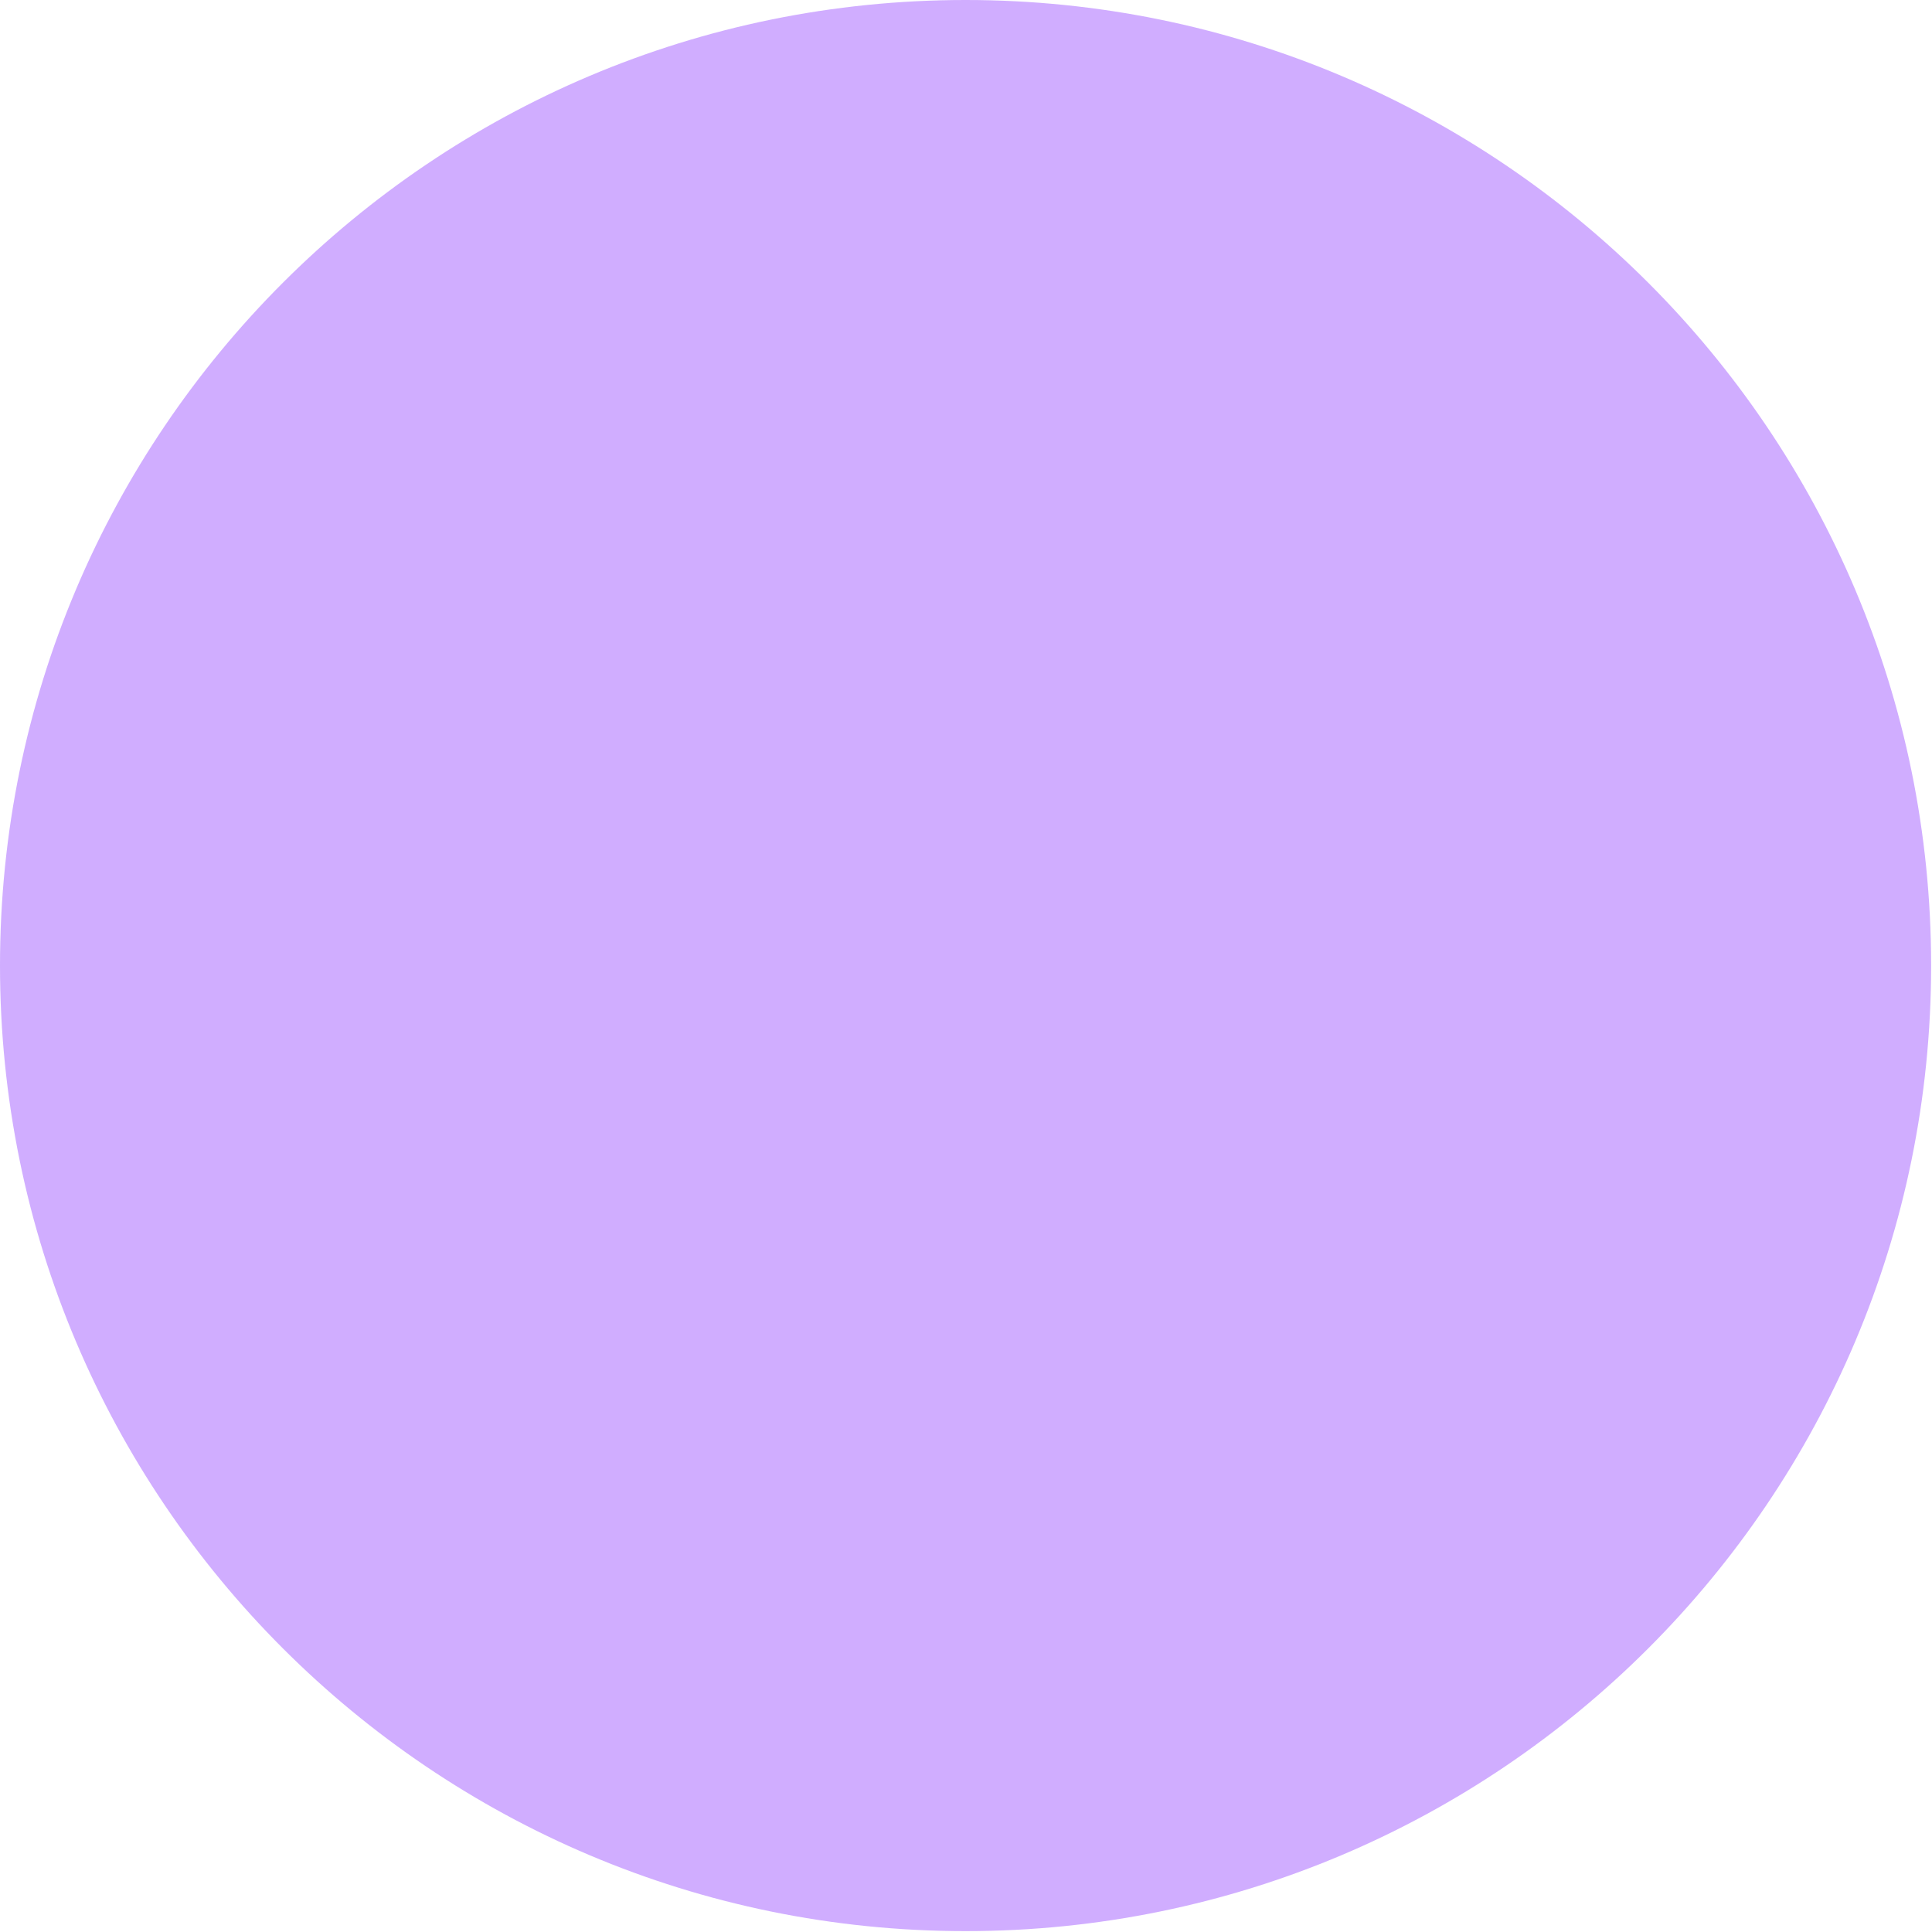
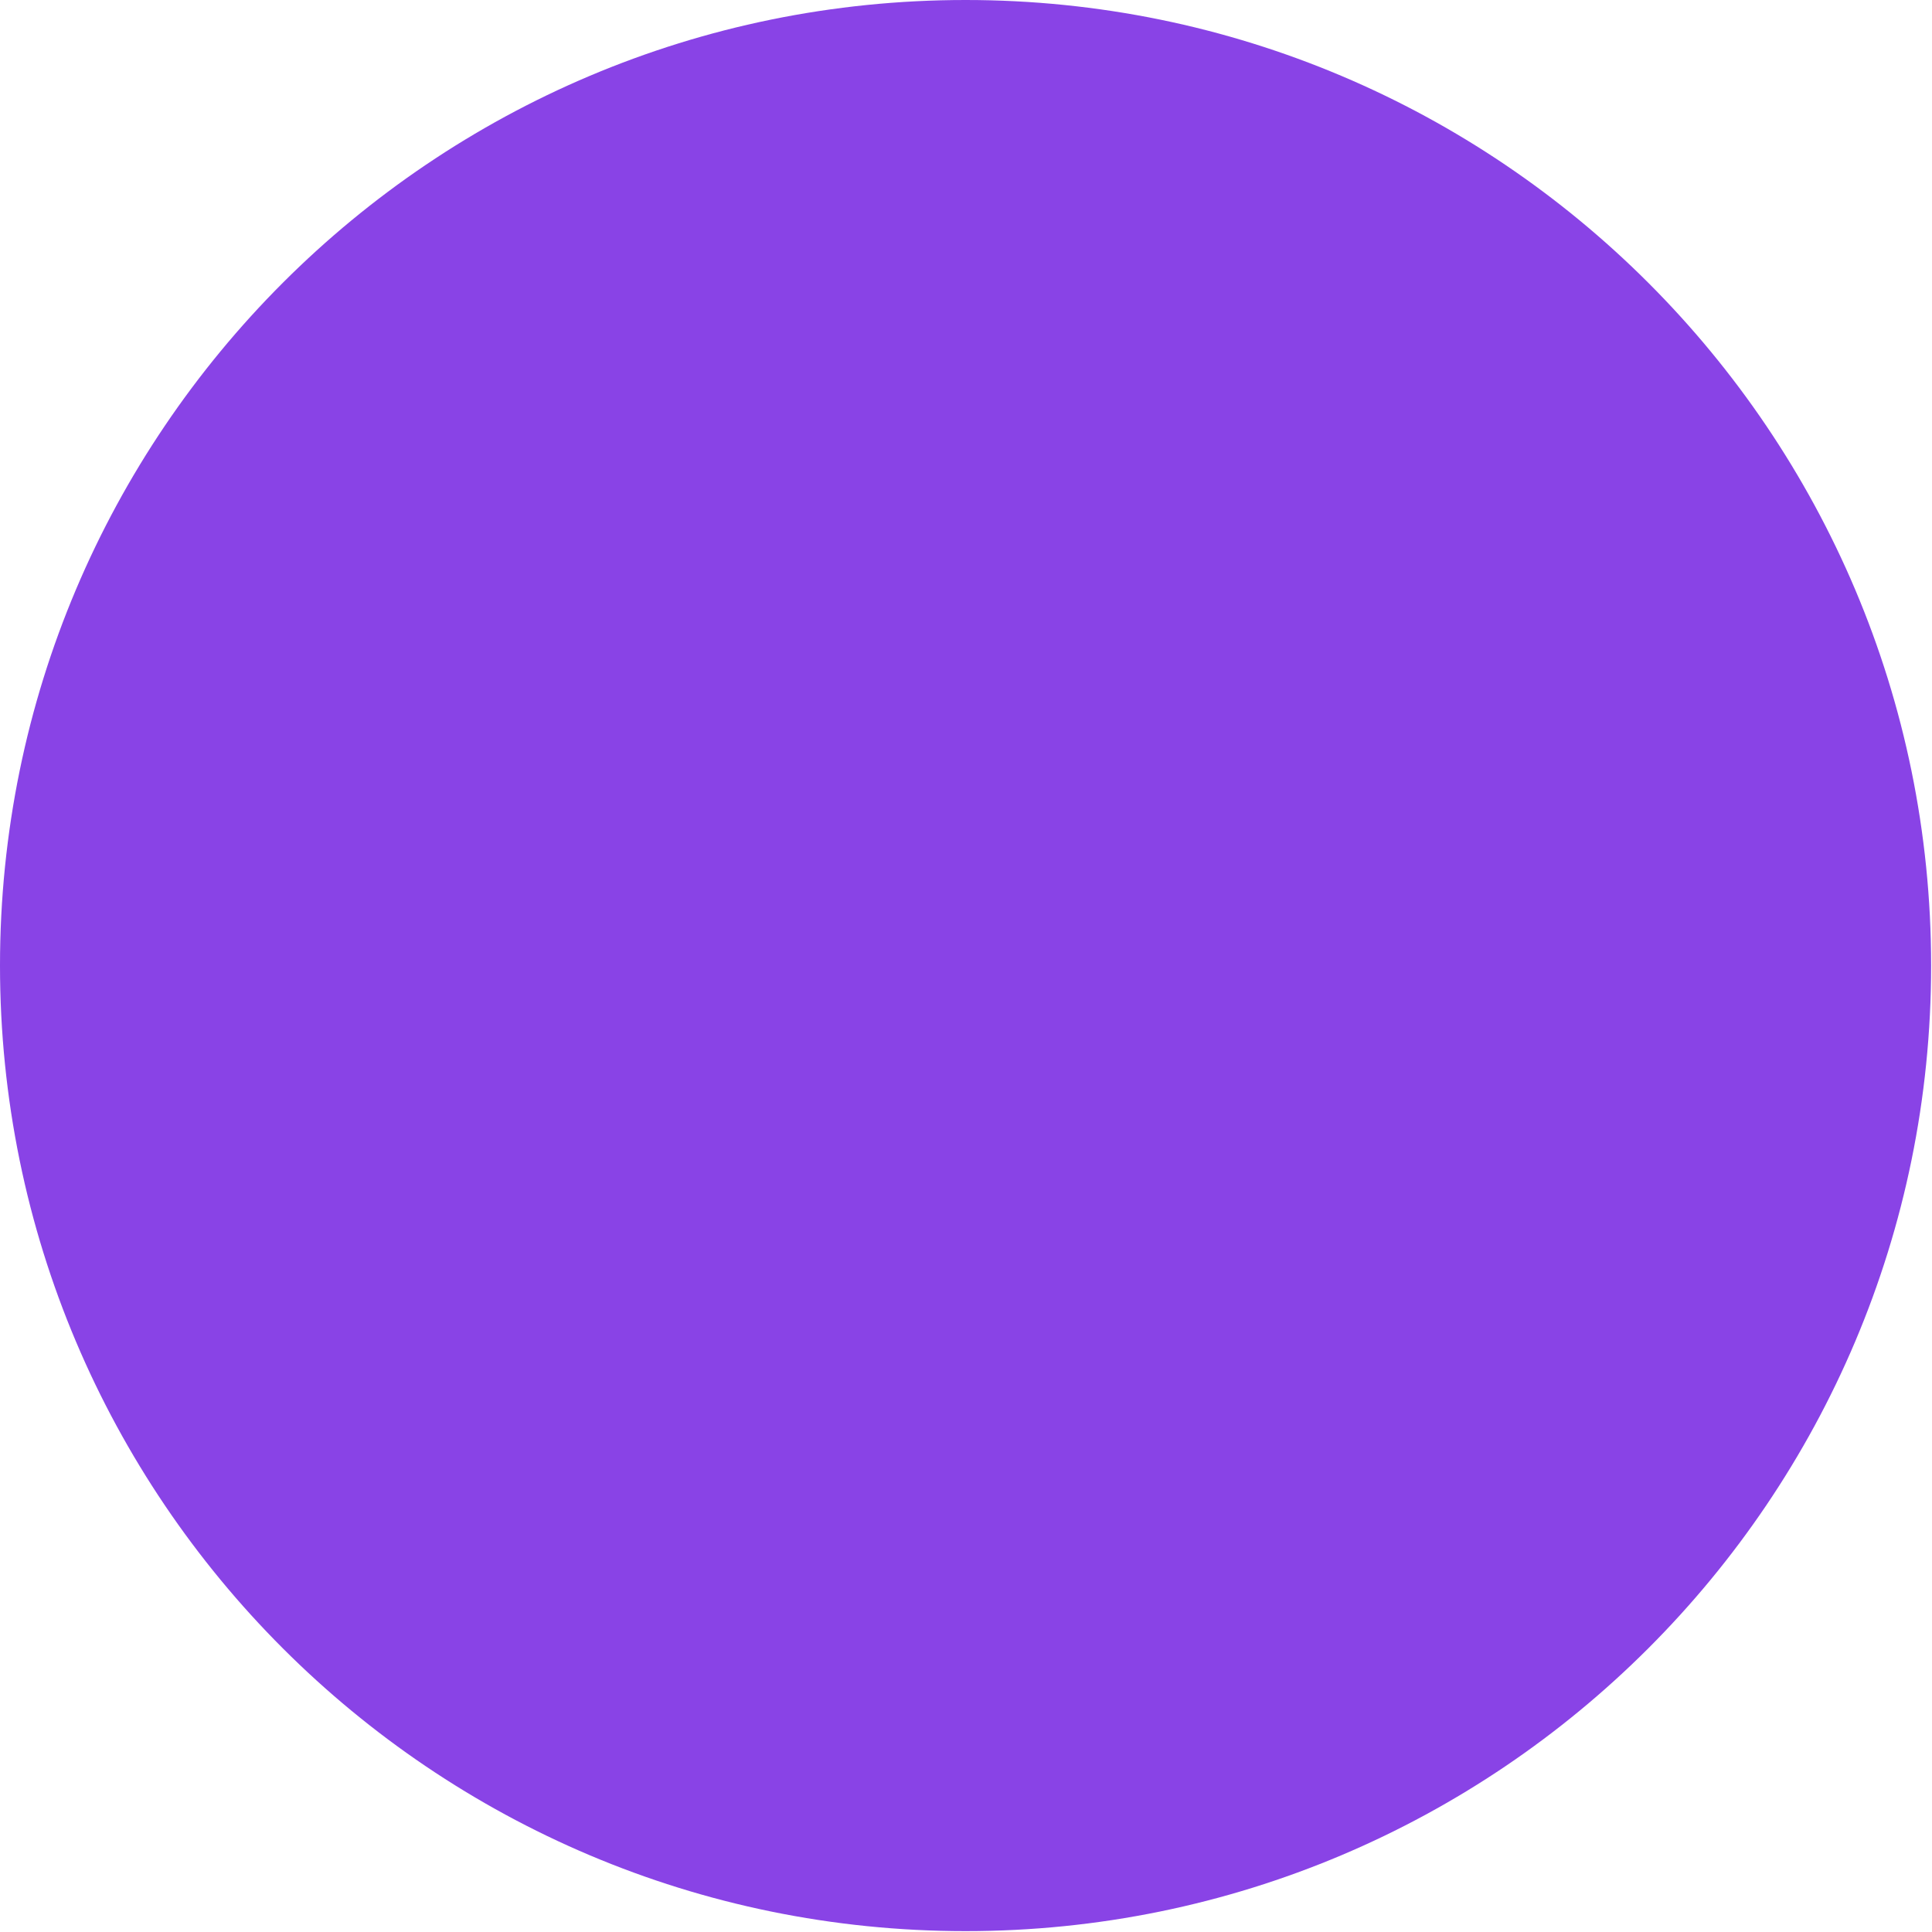
<svg xmlns="http://www.w3.org/2000/svg" width="428" height="428" viewBox="0 0 428 428" fill="none">
-   <path d="M213.903 427.806C332.039 427.806 427.806 332.039 427.806 213.903C427.806 95.768 332.039 0 213.903 0C95.768 0 0 95.768 0 213.903C0 332.039 95.768 427.806 213.903 427.806Z" fill="#BB88FF" fill-opacity="0.69" />
+   <path d="M213.903 427.806C332.039 427.806 427.806 332.039 427.806 213.903C427.806 95.768 332.039 0 213.903 0C95.768 0 0 95.768 0 213.903C0 332.039 95.768 427.806 213.903 427.806Z" fill="#8943E6" />
</svg>
